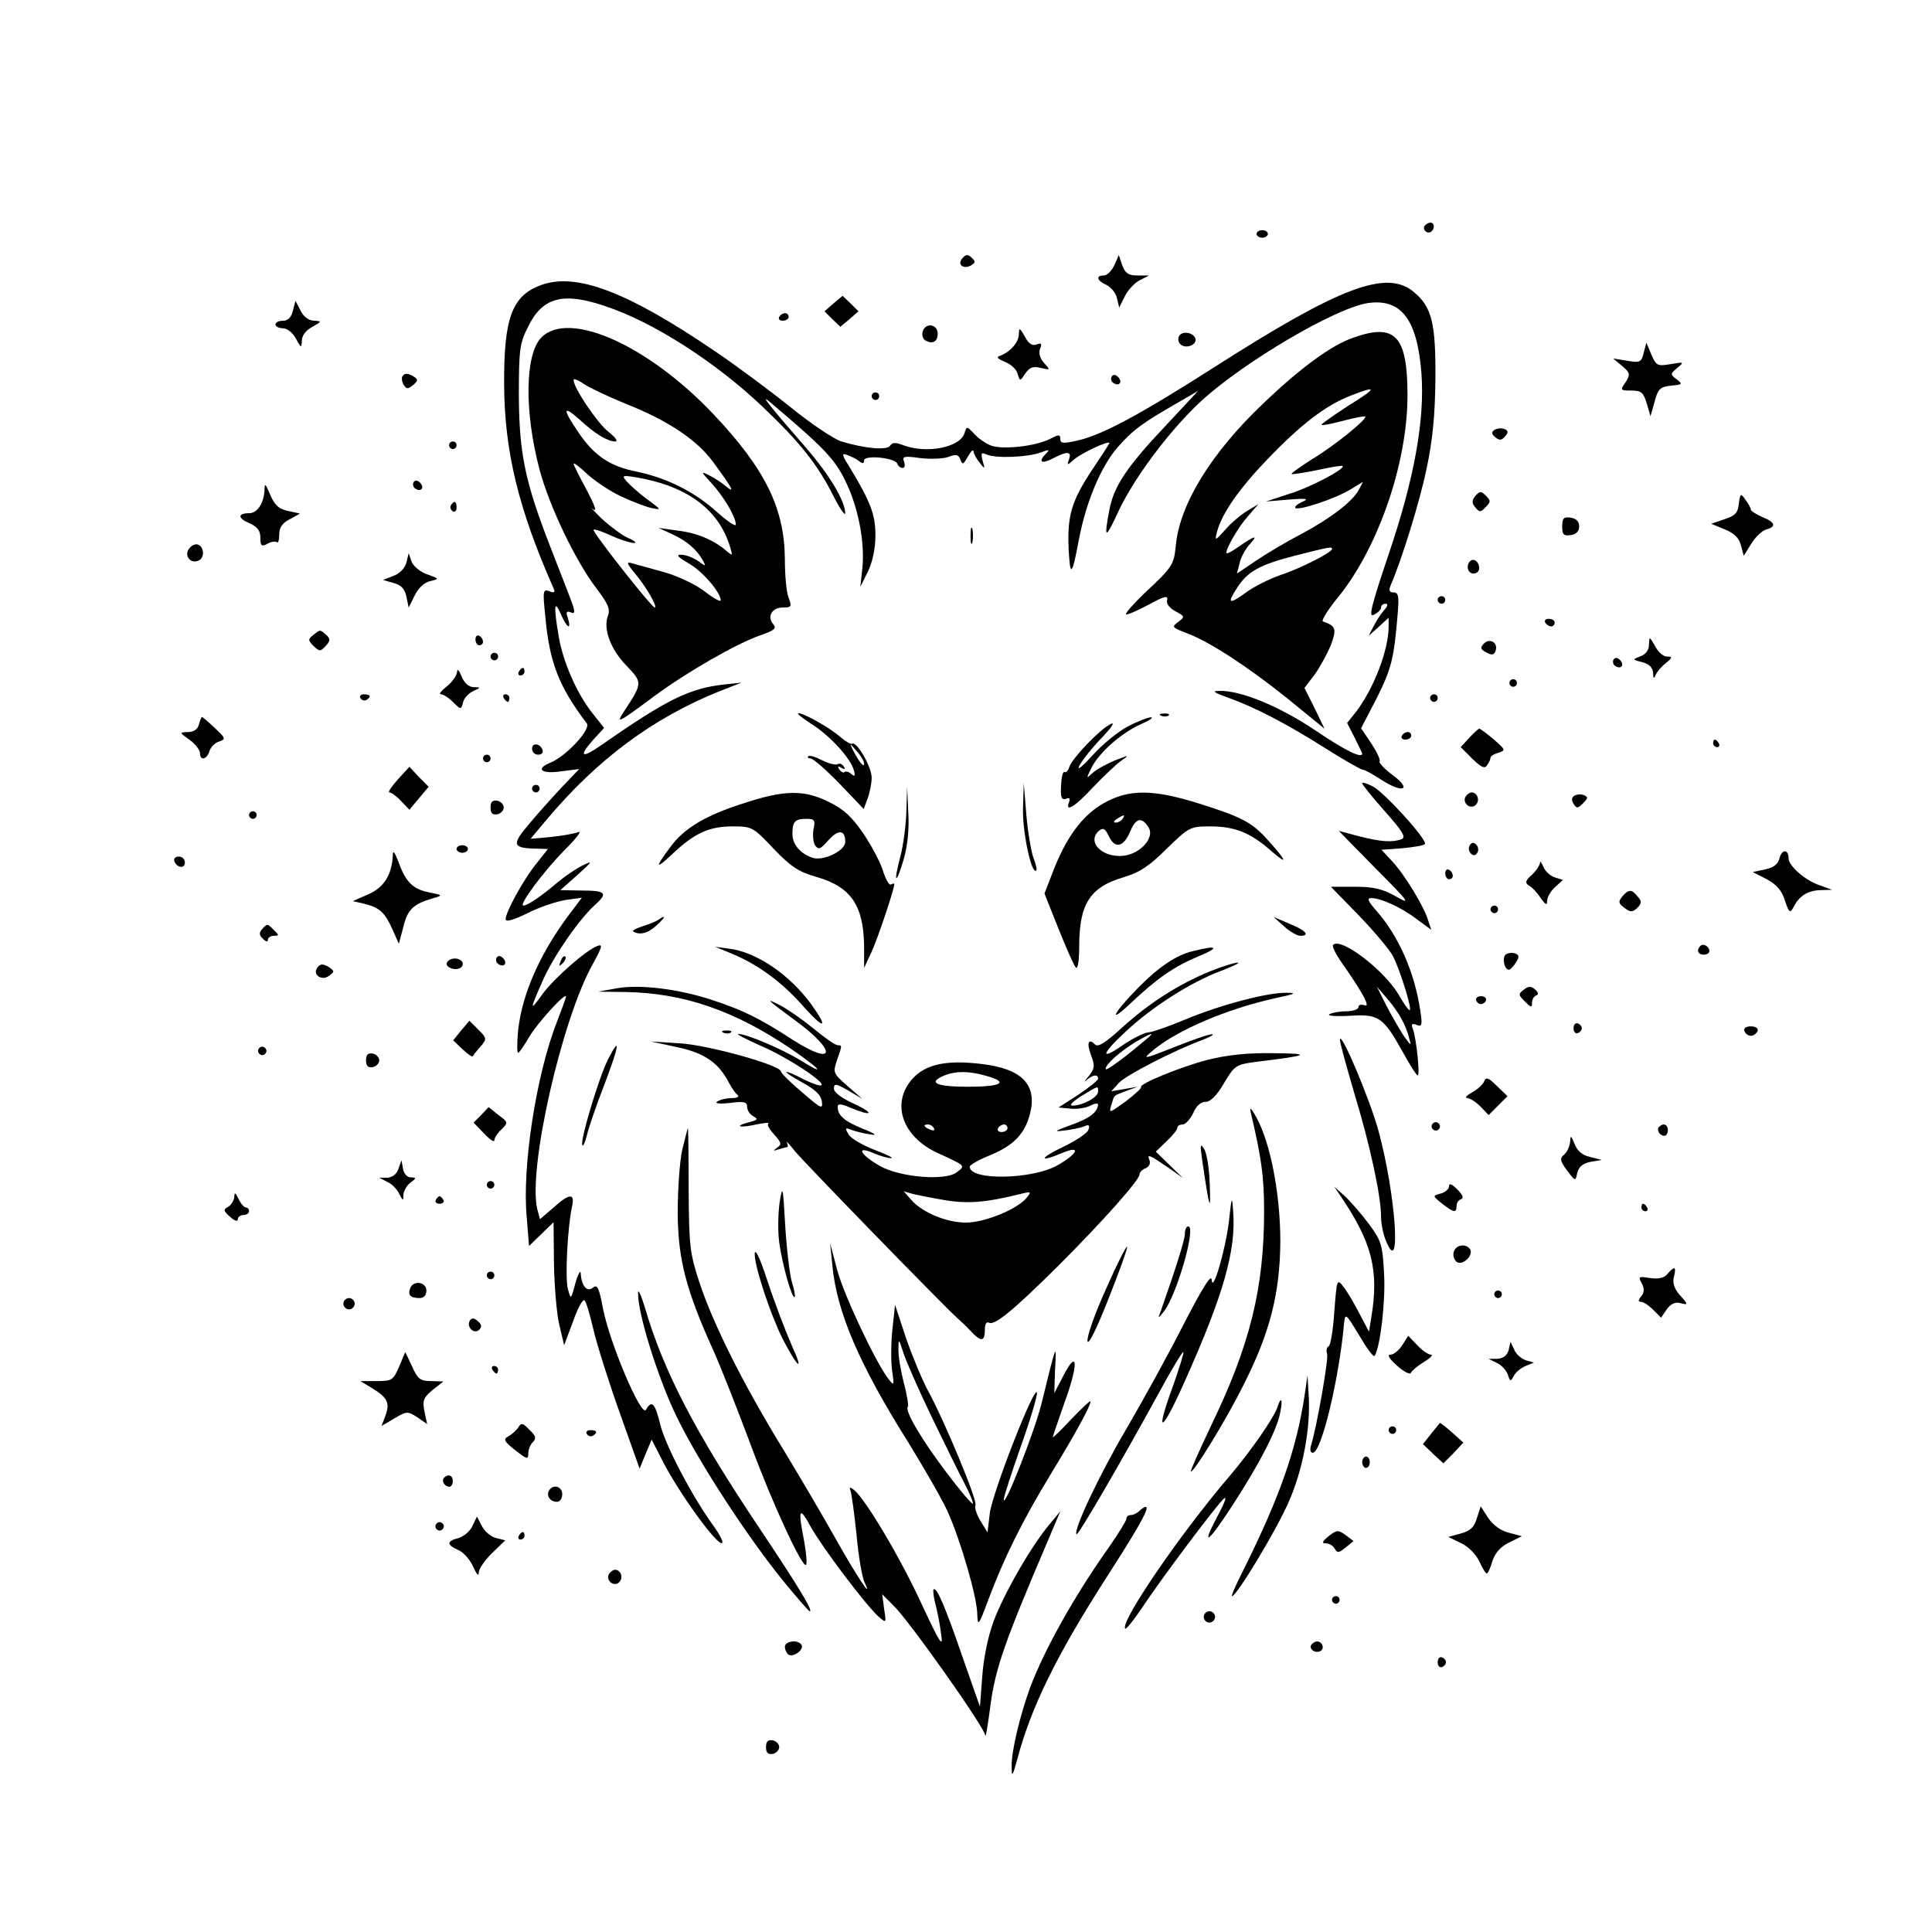
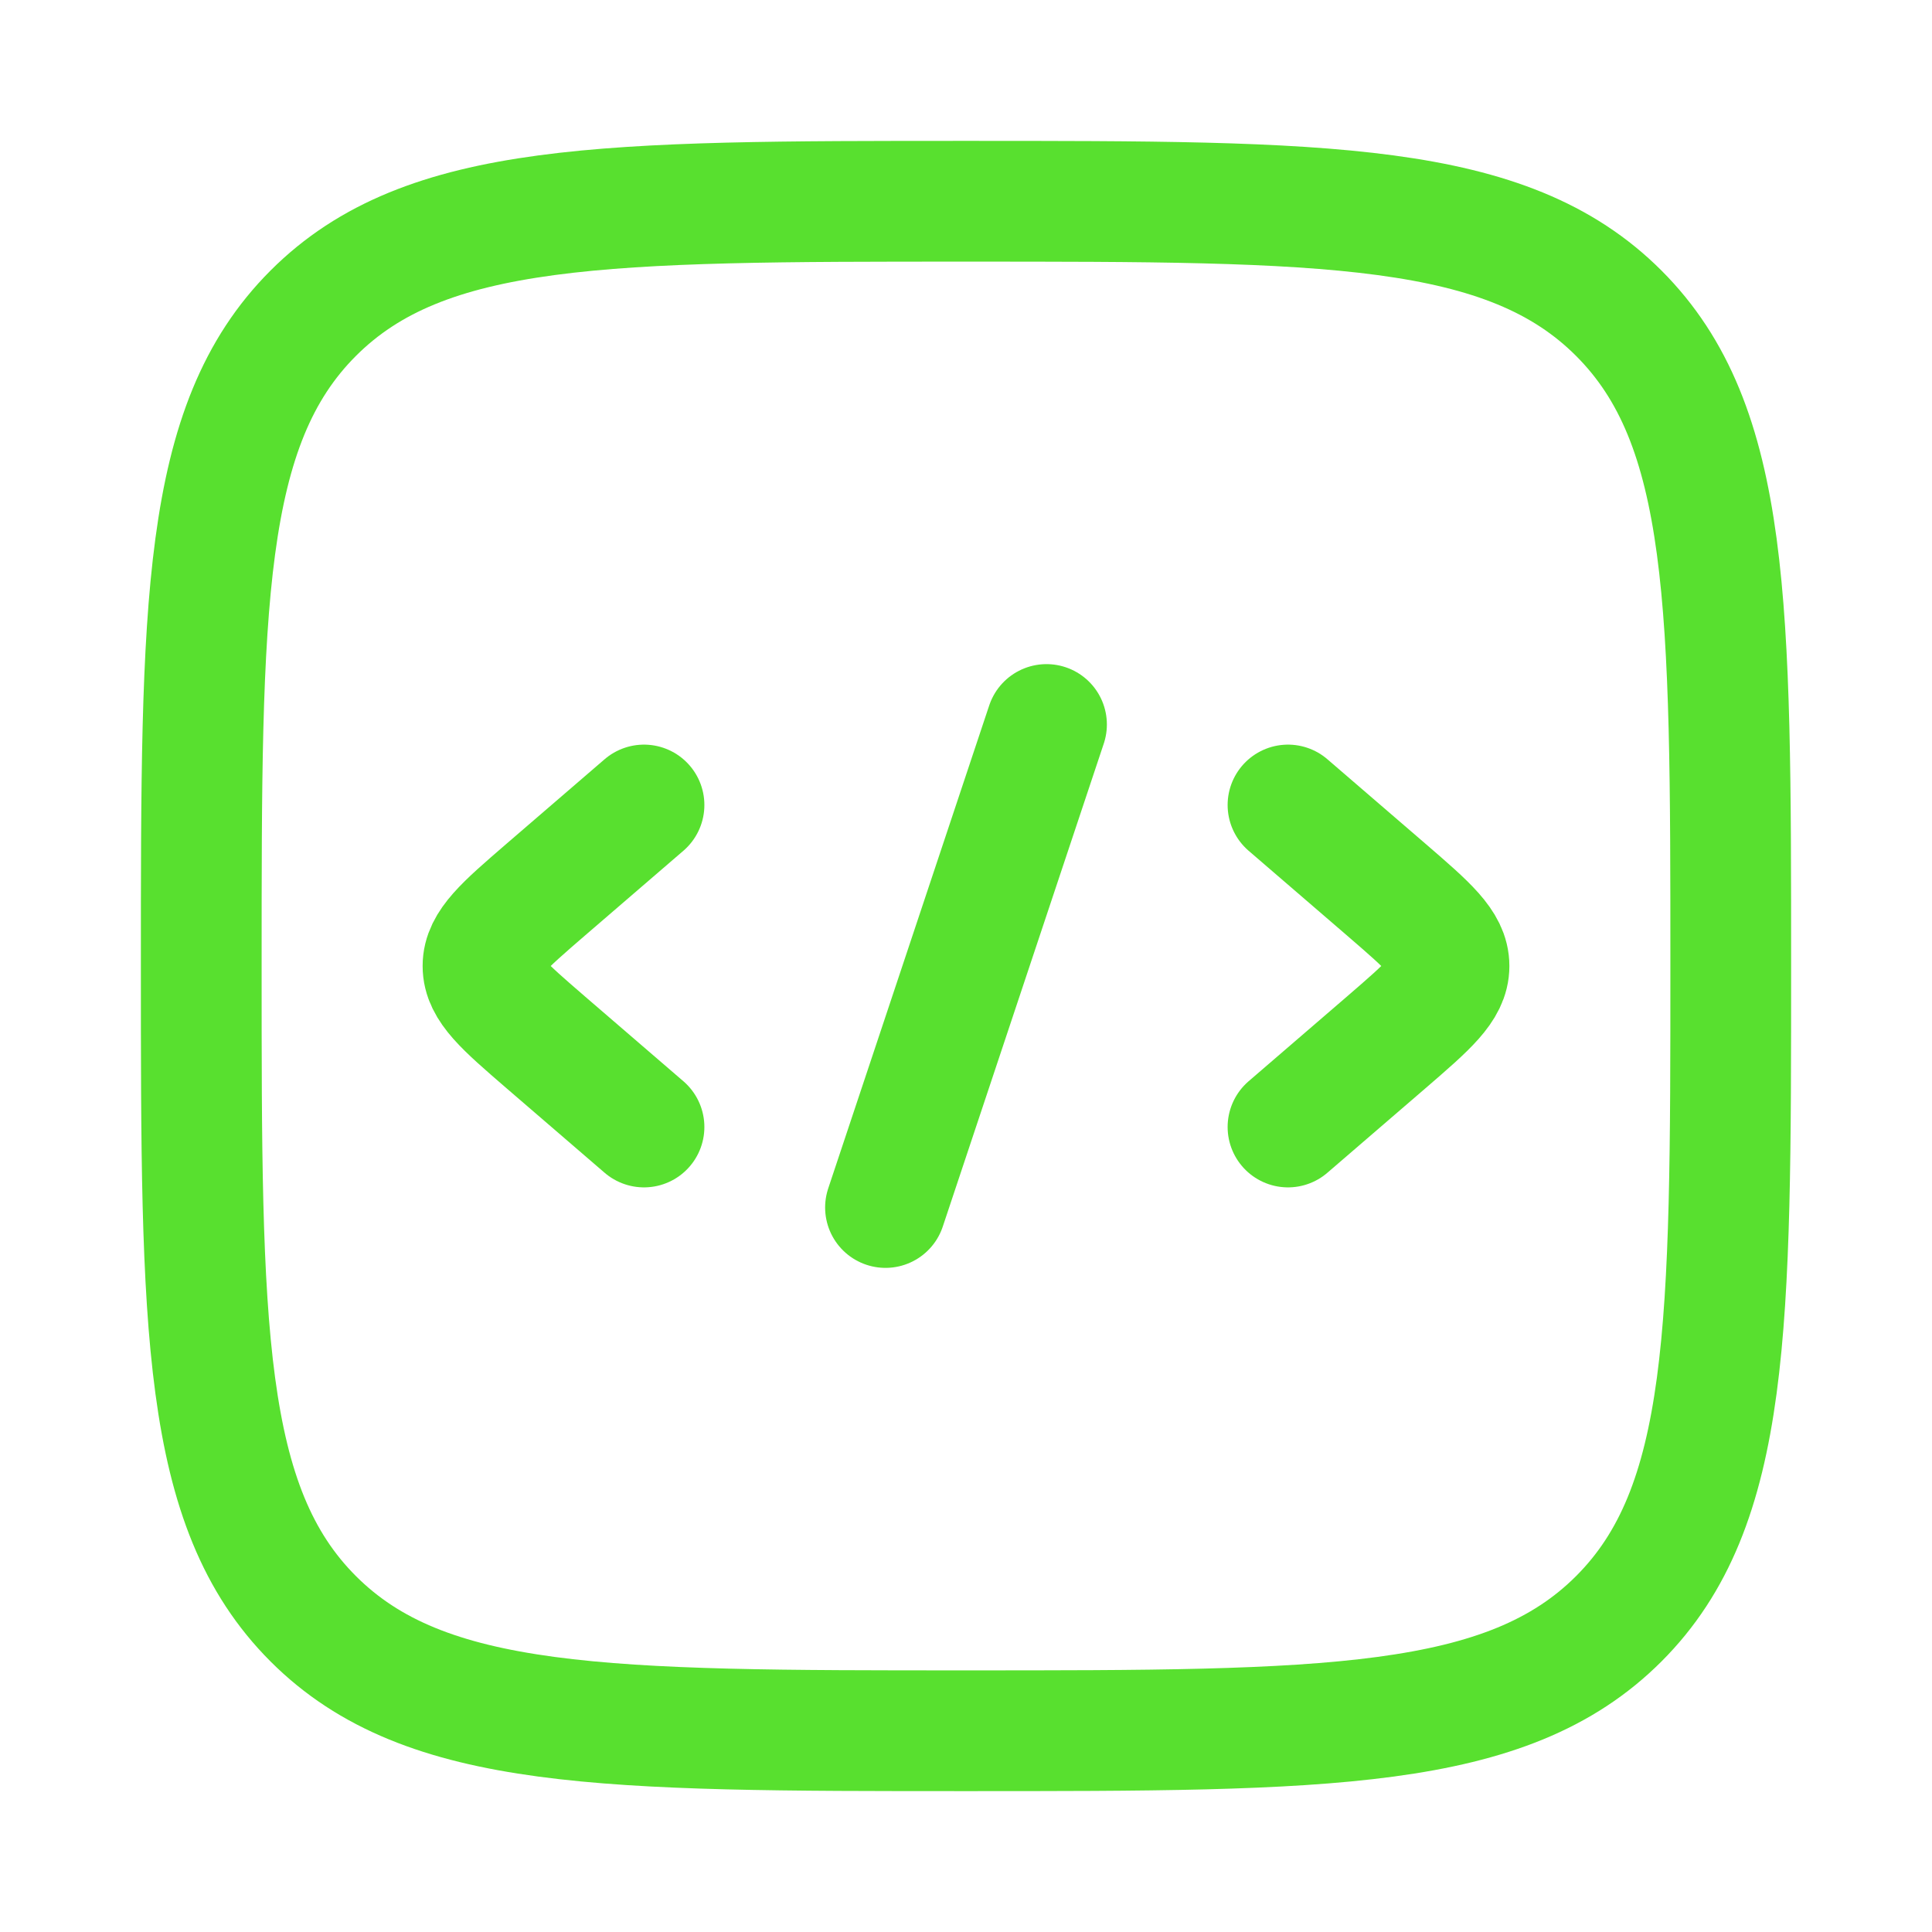
- <svg xmlns="http://www.w3.org/2000/svg" version="1.0" width="512pt" height="512pt" viewBox="0 0 512 512" preserveAspectRatio="xMidYMid meet">
-   <g transform="translate(0,512) scale(0.1,-0.1)" fill="#000000" stroke="none">
-     <path d="M3775 4521 c-6 -11 9 -23 19 -14 9 9 7 23 -3 23 -6 0 -12 -4 -16 -9z" />
-     <path d="M3330 4500 c0 -5 7 -10 15 -10 8 0 15 5 15 10 0 6 -7 10 -15 10 -8 0 -15 -4 -15 -10z" />
-     <path d="M2550 4435 c-14 -16 3 -30 24 -18 11 7 12 10 1 20 -10 10 -16 9 -25 -2z" />
-     <path d="M2953 4417 c-7 -15 -19 -27 -28 -27 -22 0 -18 -14 7 -25 12 -6 25 -21 28 -35 l6 -25 15 30 c8 16 25 35 39 42 l25 13 -31 0 c-24 0 -32 6 -40 27 l-9 27 -12 -27z" />
-     <path d="M1435 4365 c-78 -28 -100 -87 -99 -265 1 -176 38 -329 131 -539 5 -11 2 -13 -11 -8 -17 7 -18 1 -11 -65 11 -123 35 -186 110 -285 12 -15 -53 -86 -96 -104 -42 -17 -24 -31 29 -23 l47 6 -46 -48 c-25 -27 -65 -71 -88 -99 -46 -54 -43 -63 22 -64 l29 -1 -30 -38 c-35 -43 -82 -129 -82 -148 0 -8 19 -3 58 16 31 16 77 31 101 35 l43 6 -21 -28 c-86 -110 -137 -223 -148 -324 -3 -32 -3 -59 0 -59 3 0 16 19 30 43 22 37 97 119 97 106 0 -3 -11 -33 -24 -67 -55 -139 -93 -386 -80 -519 l6 -75 33 32 32 31 1 -108 c1 -60 7 -133 14 -163 l13 -55 24 64 c12 35 26 59 30 55 5 -5 15 -40 24 -79 9 -38 40 -137 69 -218 l53 -149 16 39 16 38 28 -55 c45 -88 148 -230 159 -219 3 3 -7 23 -23 45 -56 77 -127 212 -141 268 -14 58 -23 67 -38 40 -12 -22 -96 176 -114 268 -10 54 -15 65 -26 56 -16 -14 -31 4 -33 37 0 11 -7 0 -14 -25 -12 -45 -12 -45 -20 -16 -8 28 -1 164 11 219 8 36 -7 35 -50 -4 l-35 -30 -7 26 c-26 105 65 506 148 652 24 44 26 52 11 46 -30 -11 -114 -85 -145 -127 -35 -49 -35 -44 2 39 29 64 96 161 139 199 32 29 26 36 -36 36 l-58 1 45 40 c41 37 42 39 13 25 -18 -9 -47 -29 -65 -44 -42 -36 -80 -62 -91 -62 -14 0 55 93 111 149 29 29 45 50 35 46 -10 -4 -43 -10 -73 -13 l-54 -5 41 49 c136 162 282 270 457 341 l61 24 -46 -5 c-91 -10 -151 -39 -323 -159 -53 -37 -64 -34 -27 9 l32 35 -31 39 c-42 53 -79 138 -90 207 -13 78 -11 95 6 56 16 -37 29 -45 19 -11 -6 16 -4 20 8 15 12 -5 12 2 -3 41 -10 26 -34 88 -54 139 -65 168 -80 243 -81 393 0 122 2 140 24 183 38 79 92 94 204 56 128 -42 294 -149 418 -267 99 -94 146 -153 189 -239 16 -32 30 -51 30 -43 -1 33 -41 100 -101 170 -103 118 -127 149 -98 124 142 -120 171 -150 199 -208 35 -70 53 -167 45 -235 l-5 -46 20 40 c12 25 20 61 20 96 0 56 -13 89 -69 182 -21 33 -21 37 -5 31 11 -4 25 -11 32 -17 8 -6 12 -6 12 3 0 15 83 7 88 -9 2 -6 8 -11 14 -11 6 0 7 7 4 16 -6 15 0 16 43 10 27 -3 60 -2 74 3 20 8 27 7 32 -7 6 -15 8 -13 20 8 8 14 14 20 15 14 0 -5 7 -19 16 -30 14 -18 15 -18 8 5 -5 21 -4 23 12 16 24 -10 108 -7 142 6 22 8 25 8 15 -2 -23 -23 -14 -30 17 -14 38 20 51 19 43 -2 -6 -17 -5 -17 13 -1 19 17 94 52 94 44 0 -2 -20 -33 -45 -70 -55 -83 -67 -122 -63 -211 4 -77 9 -72 27 24 19 101 59 196 104 247 40 45 64 63 162 119 l50 29 -82 -88 c-107 -113 -141 -164 -153 -227 -15 -79 -11 -80 24 -4 41 88 136 215 218 291 114 105 359 249 444 261 88 12 130 -44 141 -187 9 -123 -19 -279 -87 -479 -47 -140 -54 -169 -39 -160 11 5 19 14 19 19 0 6 5 10 12 10 7 0 6 -6 -4 -17 -9 -10 -21 -29 -28 -43 l-13 -25 27 24 26 24 0 -24 c0 -61 -39 -163 -86 -225 l-24 -30 20 -39 c11 -22 20 -41 20 -42 0 -14 -44 7 -125 62 -96 64 -198 106 -254 104 -20 0 -15 -4 24 -18 70 -25 155 -69 259 -135 49 -31 93 -56 98 -56 5 0 26 -12 48 -26 56 -37 84 -28 32 11 -22 16 -38 33 -36 37 3 4 -7 25 -22 48 l-27 40 41 79 c39 78 46 103 56 224 4 47 2 57 -11 57 -11 0 -13 5 -8 18 30 69 78 224 96 312 16 75 22 142 23 235 1 148 -9 191 -57 231 -72 61 -196 14 -532 -201 -196 -125 -296 -179 -362 -193 -35 -8 -43 -7 -43 4 0 13 -4 13 -27 1 -39 -20 -126 -29 -156 -18 -14 5 -34 19 -45 31 -20 21 -20 21 -26 2 -12 -38 -100 -55 -162 -32 -20 8 -29 8 -35 -1 -8 -13 -65 -8 -129 11 -19 6 -80 46 -135 91 -55 44 -145 111 -200 148 -232 158 -367 209 -460 176z" />
-     <path d="M2209 4316 l-24 -21 21 -21 21 -20 24 20 24 21 -21 21 -21 20 -24 -20z" />
-     <path d="M776 4296 c-4 -17 -13 -26 -26 -26 -11 0 -20 -4 -20 -10 0 -5 9 -10 20 -10 11 0 26 -12 34 -27 14 -26 15 -26 16 -6 0 14 11 28 28 37 25 14 25 15 5 16 -14 0 -28 10 -36 26 l-14 27 -7 -27z" />
-     <path d="M2065 4280 c-3 -5 1 -10 9 -10 9 0 16 5 16 10 0 6 -4 10 -9 10 -6 0 -13 -4 -16 -10z" />
-     <path d="M2446 4244 c-4 -10 -1 -21 6 -26 19 -11 33 -4 33 18 0 24 -30 30 -39 8z" />
-     <path d="M1435 4226 c-44 -44 -46 -196 -5 -351 26 -97 95 -241 149 -312 32 -42 39 -57 32 -75 -13 -35 7 -89 50 -133 42 -44 42 -45 -7 -120 -23 -35 -17 -32 81 41 87 64 218 139 279 160 38 13 45 19 35 30 -17 20 -3 44 25 44 23 0 25 2 16 26 -6 14 -10 60 -10 102 -1 135 -52 239 -189 384 -173 183 -383 277 -456 204z m223 -176 c112 -44 191 -97 233 -156 50 -68 58 -83 33 -63 -10 9 -30 22 -44 29 -23 12 -23 10 6 -21 32 -35 64 -89 64 -109 0 -7 -23 9 -51 34 -59 53 -131 89 -211 106 -72 14 -114 43 -155 104 -43 63 -42 74 3 34 41 -38 73 -57 94 -58 9 0 1 11 -18 26 -29 23 -92 116 -92 137 0 5 12 0 28 -11 15 -10 64 -33 110 -52z m-13 -245 c27 -13 64 -27 80 -31 29 -6 29 -6 -10 23 -22 16 -46 38 -54 47 -14 16 -12 17 25 11 135 -23 219 -85 249 -185 7 -24 7 -24 -11 -9 -33 28 -77 47 -129 53 l-50 7 35 -16 c40 -18 67 -42 82 -69 10 -18 9 -18 -13 -2 -13 9 -33 16 -44 16 -14 0 -9 -6 20 -23 36 -20 85 -77 85 -98 0 -5 -20 6 -43 24 -25 19 -72 41 -108 51 -35 10 -73 20 -83 23 -17 5 -16 1 7 -27 29 -34 61 -90 52 -90 -8 0 -167 202 -162 206 2 3 24 -5 48 -16 24 -11 51 -19 59 -19 8 0 2 6 -15 13 -16 7 -48 31 -71 52 -22 22 -32 33 -23 25 12 -9 6 8 -16 50 -19 35 -35 67 -35 70 0 4 17 -9 37 -28 21 -19 60 -45 88 -58z" />
-     <path d="M2700 4234 c0 -21 -23 -47 -50 -57 -11 -3 -6 -8 13 -16 16 -6 31 -20 34 -32 6 -20 6 -20 20 1 12 17 21 20 41 15 26 -6 26 -6 9 13 -11 12 -15 26 -11 37 6 14 4 17 -9 12 -12 -4 -21 2 -31 21 -14 24 -15 25 -16 6z" />
-     <path d="M3125 4230 c-4 -7 -3 -16 3 -22 14 -14 45 -2 40 15 -6 16 -34 21 -43 7z" />
-     <path d="M3586 4225 c-58 -20 -140 -80 -239 -175 -136 -129 -221 -266 -231 -376 -5 -51 -9 -57 -84 -127 -29 -28 -50 -52 -48 -55 3 -2 29 9 59 25 42 23 53 26 50 13 -3 -10 6 -21 22 -30 25 -13 25 -15 9 -27 -20 -15 -20 -15 26 -33 59 -23 160 -89 263 -172 l97 -79 -26 54 -27 54 26 34 c14 19 33 54 43 77 17 45 15 53 -20 65 -5 2 12 30 39 63 107 131 185 356 185 536 0 158 -32 193 -144 153z m-14 -181 c-40 -26 -71 -48 -70 -50 2 -2 28 3 58 11 30 8 56 13 58 11 6 -6 -81 -77 -141 -113 -31 -20 -56 -37 -54 -39 1 -2 32 3 67 10 36 8 66 13 68 11 8 -7 -84 -56 -139 -73 l-64 -21 60 5 c48 4 55 2 36 -6 -13 -6 -21 -13 -18 -16 8 -8 105 24 146 49 l33 20 -11 -21 c-16 -31 -77 -77 -152 -117 -37 -19 -91 -51 -119 -70 l-52 -35 7 27 c3 16 16 39 28 52 23 25 12 22 -35 -11 -16 -11 -28 -17 -28 -13 0 14 34 72 59 99 l26 30 -30 -18 c-16 -10 -43 -32 -58 -50 -27 -30 -28 -30 -22 -6 13 49 58 114 133 192 88 92 154 143 220 169 74 29 73 22 -6 -27z m-42 -379 c0 -9 -87 -53 -137 -69 -28 -10 -70 -30 -92 -47 -45 -32 -50 -29 -22 14 28 43 59 60 151 84 95 24 100 25 100 18z" />
-     <path d="M4356 4185 c-6 -25 -10 -27 -44 -21 l-37 6 24 -20 c21 -18 22 -22 9 -43 -15 -21 -14 -22 15 -22 27 0 32 -5 41 -34 l10 -34 11 39 c9 34 15 39 44 42 30 3 31 4 14 17 -17 13 -17 14 2 30 19 16 18 16 -18 10 -35 -6 -38 -4 -51 26 l-13 31 -7 -27z" />
-     <path d="M1066 4122 c-2 -4 -1 -14 4 -22 7 -11 11 -12 25 0 13 10 13 15 3 21 -17 11 -26 11 -32 1z" />
-     <path d="M2946 4122 c-3 -6 -1 -14 5 -17 15 -10 25 3 12 16 -7 7 -13 7 -17 1z" />
-     <path d="M2310 4070 c0 -5 5 -10 10 -10 6 0 10 5 10 10 0 6 -4 10 -10 10 -5 0 -10 -4 -10 -10z" />
-     <path d="M3961 3981 c-9 -6 -9 -11 2 -20 11 -9 17 -8 26 3 9 10 8 15 -2 19 -8 3 -19 2 -26 -2z" />
-     <path d="M1190 3940 c0 -5 5 -10 10 -10 6 0 10 5 10 10 0 6 -4 10 -10 10 -5 0 -10 -4 -10 -10z" />
-     <path d="M1096 3842 c-3 -6 -1 -14 5 -17 15 -10 25 3 12 16 -7 7 -13 7 -17 1z" />
-     <path d="M701 3822 c-1 -34 -19 -62 -40 -62 -31 0 -32 -13 -1 -26 22 -10 30 -20 30 -39 0 -22 3 -24 19 -16 10 6 21 7 25 4 3 -3 6 6 6 20 0 19 8 31 28 41 l27 15 -32 7 c-24 5 -35 15 -47 43 -12 29 -15 32 -15 13z" />
-     <path d="M3910 3806 c-10 -13 -10 -19 0 -31 11 -13 14 -13 27 1 14 14 14 17 1 30 -13 13 -16 13 -28 0z" />
-     <path d="M4608 3785 c-2 -24 -10 -32 -38 -41 l-35 -12 36 -15 c25 -10 38 -23 43 -43 l7 -27 20 32 c11 18 29 35 40 38 27 7 24 19 -11 33 -16 7 -30 16 -30 19 0 4 -6 16 -14 26 -13 19 -14 18 -18 -10z" />
-     <path d="M1195 3781 c-3 -5 -1 -12 5 -16 5 -3 10 1 10 9 0 18 -6 21 -15 7z" />
-     <path d="M4140 3725 c0 -22 4 -26 23 -23 14 2 22 10 22 23 0 13 -8 21 -22 23 -19 3 -23 -1 -23 -23z" />
-     <path d="M2572 3700 c0 -19 2 -27 5 -17 2 9 2 25 0 35 -3 9 -5 1 -5 -18z" />
-     <path d="M502 3667 c-15 -17 1 -42 23 -33 18 6 17 37 -1 43 -6 2 -16 -2 -22 -10z" />
-     <path d="M1077 3629 c-4 -15 -18 -29 -34 -35 l-28 -11 28 -8 c20 -5 30 -16 34 -36 l6 -29 16 32 c9 19 26 35 41 38 25 6 25 6 -8 18 -18 6 -36 21 -41 33 l-8 23 -6 -25z" />
-     <path d="M3896 3633 c-12 -12 -6 -33 9 -33 8 0 15 6 15 14 0 17 -14 28 -24 19z" />
-     <path d="M3810 3530 c0 -5 5 -10 10 -10 6 0 10 5 10 10 0 6 -4 10 -10 10 -5 0 -10 -4 -10 -10z" />
-     <path d="M4095 3470 c3 -5 10 -10 16 -10 5 0 9 5 9 10 0 6 -7 10 -16 10 -8 0 -12 -4 -9 -10z" />
-     <path d="M830 3437 c-14 -11 -14 -14 1 -29 16 -15 18 -15 32 0 13 14 13 19 1 30 -16 14 -15 14 -34 -1z" />
-     <path d="M1260 3426 c0 -9 5 -16 10 -16 6 0 10 4 10 9 0 6 -4 13 -10 16 -5 3 -10 -1 -10 -9z" />
-     <path d="M3932 3414 c-10 -11 -8 -15 7 -23 14 -8 20 -7 24 3 9 22 -15 37 -31 20z" />
-     <path d="M4370 3412 c0 -14 -8 -26 -22 -31 -23 -9 -23 -9 5 -16 18 -5 27 -14 28 -29 0 -14 2 -16 6 -6 3 8 15 23 27 32 18 15 19 18 4 18 -10 0 -24 12 -32 28 -15 26 -15 26 -16 4z" />
-     <path d="M1300 3380 c0 -5 5 -10 10 -10 6 0 10 5 10 10 0 6 -4 10 -10 10 -5 0 -10 -4 -10 -10z" />
-     <path d="M4276 3372 c-3 -6 -1 -14 5 -17 15 -10 25 3 12 16 -7 7 -13 7 -17 1z" />
-     <path d="M1211 3338 c-1 -9 -13 -26 -27 -37 -15 -12 -22 -21 -15 -21 6 0 20 -9 32 -21 20 -20 21 -20 26 -1 2 11 14 24 26 30 22 10 22 11 1 11 -12 1 -24 11 -31 29 -7 17 -11 21 -12 10z" />
-     <path d="M1375 3340 c-3 -5 -1 -10 4 -10 6 0 11 5 11 10 0 6 -2 10 -4 10 -3 0 -8 -4 -11 -10z" />
-     <path d="M4000 3310 c0 -5 5 -10 10 -10 6 0 10 5 10 10 0 6 -4 10 -10 10 -5 0 -10 -4 -10 -10z" />
-     <path d="M955 3270 c4 -6 11 -8 16 -5 14 9 11 15 -7 15 -8 0 -12 -5 -9 -10z" />
-     <path d="M1335 3270 c3 -5 8 -10 11 -10 2 0 4 5 4 10 0 6 -5 10 -11 10 -5 0 -7 -4 -4 -10z" />
-     <path d="M3790 3270 c0 -5 5 -10 10 -10 6 0 10 5 10 10 0 6 -4 10 -10 10 -5 0 -10 -4 -10 -10z" />
-     <path d="M2151 3201 c48 -30 104 -91 112 -123 4 -15 2 -17 -7 -9 -7 6 -15 8 -18 5 -3 -3 -9 0 -14 7 -5 8 -3 10 6 4 9 -5 11 -4 6 4 -4 6 -11 9 -16 6 -5 -3 -23 1 -41 10 -17 9 -33 14 -37 11 -3 -3 0 -6 6 -6 7 0 41 -30 77 -67 l64 -67 10 27 c6 16 11 41 11 56 0 29 -40 98 -52 90 -3 -2 -17 6 -30 17 -25 23 -97 64 -112 64 -6 0 10 -13 35 -29z m139 -105 c0 -12 -14 5 -31 39 -8 16 -6 15 10 -4 12 -13 21 -28 21 -35z" />
-     <path d="M3078 3223 c7 -3 16 -2 19 1 4 3 -2 6 -13 5 -11 0 -14 -3 -6 -6z" />
-     <path d="M527 3200 c-3 -13 -14 -20 -29 -20 -23 -1 -23 -1 5 -21 15 -11 27 -27 27 -35 0 -21 18 -17 25 5 3 11 15 23 26 26 18 6 17 9 -12 36 -17 16 -32 29 -34 29 -1 0 -5 -9 -8 -20z" />
-     <path d="M2989 3195 c-25 -13 -68 -48 -94 -77 -26 -29 -42 -42 -35 -28 7 14 33 47 59 74 28 29 37 44 24 37 -30 -15 -101 -90 -109 -113 -3 -10 -9 -16 -13 -14 -4 3 -8 -13 -9 -35 -2 -32 1 -40 13 -36 9 4 12 1 8 -9 -11 -28 15 -13 63 39 27 28 60 60 74 70 24 17 24 17 -15 2 -21 -9 -48 -23 -59 -33 -18 -17 -18 -16 -3 14 20 40 79 92 131 115 23 10 34 18 26 18 -8 0 -36 -11 -61 -24z" />
-     <path d="M3893 3164 l-22 -24 31 -31 c24 -23 33 -27 39 -17 5 7 9 16 9 20 0 4 9 10 21 13 20 7 19 8 -13 36 -18 15 -35 28 -38 28 -3 -1 -15 -12 -27 -25z" />
-     <path d="M3715 3170 c-3 -5 1 -10 9 -10 9 0 16 5 16 10 0 6 -4 10 -9 10 -6 0 -13 -4 -16 -10z" />
-     <path d="M4540 3150 c0 -5 5 -10 11 -10 5 0 7 5 4 10 -3 6 -8 10 -11 10 -2 0 -4 -4 -4 -10z" />
-     <path d="M1410 3136 c0 -9 7 -16 16 -16 9 0 14 5 12 12 -6 18 -28 21 -28 4z" />
-     <path d="M1280 3110 c0 -5 5 -10 10 -10 6 0 10 5 10 10 0 6 -4 10 -10 10 -5 0 -10 -4 -10 -10z" />
-     <path d="M1054 3054 c-17 -19 -27 -34 -22 -34 5 0 19 -10 31 -23 l22 -23 25 30 26 31 -26 26 -25 27 -31 -34z" />
-     <path d="M3610 3044 c0 -3 27 -37 60 -74 47 -53 57 -69 44 -74 -24 -9 -55 -7 -113 8 l-53 14 98 -100 c89 -89 94 -97 54 -74 -35 20 -59 26 -109 26 l-64 0 75 -77 c41 -43 82 -91 90 -108 18 -35 50 -137 44 -142 -2 -2 -16 17 -30 42 -39 65 -153 152 -173 131 -4 -3 7 -25 24 -49 56 -80 76 -118 59 -111 -9 3 -16 1 -16 -5 0 -6 -15 -11 -32 -11 -18 0 -39 -4 -45 -8 -7 -4 17 -6 53 -4 77 5 89 -2 141 -95 19 -35 37 -63 40 -63 7 0 -4 101 -13 124 -5 12 -2 15 10 10 14 -6 16 -1 10 37 -15 102 -57 198 -117 266 -22 25 -25 33 -13 33 26 0 82 -26 122 -57 l37 -27 -8 24 c-10 36 -63 123 -96 158 l-28 30 55 4 c30 3 57 7 60 11 9 9 -106 136 -138 153 -16 8 -28 12 -28 8z m104 -624 c8 -14 17 -36 20 -50 7 -23 6 -23 -14 5 -11 17 -32 53 -46 80 l-25 50 26 -30 c14 -16 32 -41 39 -55z" />
-     <path d="M1410 3030 c0 -5 5 -10 10 -10 6 0 10 5 10 10 0 6 -4 10 -10 10 -5 0 -10 -4 -10 -10z" />
-     <path d="M2711 2974 c-1 -62 23 -173 35 -161 3 2 -1 17 -7 33 -6 16 -15 67 -19 114 l-7 85 -2 -71z" />
-     <path d="M2402 2970 c-1 -36 -8 -90 -16 -120 -19 -72 -12 -78 9 -7 10 35 15 81 12 124 l-3 68 -2 -65z" />
-     <path d="M1967 2990 c-97 -31 -154 -65 -190 -114 -42 -56 -41 -62 4 -20 59 56 98 74 161 74 51 0 54 -2 108 -59 46 -48 67 -62 114 -75 93 -27 126 -77 126 -191 l0 -50 20 43 c17 37 60 166 60 179 0 2 -4 2 -9 -1 -4 -3 -13 12 -20 33 -6 22 -29 66 -51 99 -31 46 -53 67 -92 86 -67 34 -120 33 -231 -4z m189 -67 c-3 -16 -1 -35 4 -43 9 -13 14 -11 35 13 27 30 45 28 45 -4 0 -24 -59 -52 -87 -42 -33 11 -53 36 -53 63 0 33 7 40 37 40 22 0 24 -4 19 -27z" />
-     <path d="M2924 2991 c-57 -33 -99 -91 -134 -182 l-22 -57 37 -93 c21 -52 41 -98 46 -103 5 -6 9 17 9 56 0 113 29 157 117 183 43 13 68 29 115 76 59 57 62 59 115 59 66 0 108 -17 164 -67 45 -39 38 -23 -15 35 -39 43 -68 58 -180 93 -122 38 -185 38 -252 0z m51 -41 c-3 -5 -12 -10 -18 -10 -7 0 -6 4 3 10 19 12 23 12 15 0z m69 -23 c17 -27 -23 -71 -68 -75 -57 -5 -97 38 -63 67 11 8 16 5 25 -14 16 -35 39 -31 57 11 15 37 31 40 49 11z" />
-     <path d="M3884 3009 c-10 -17 13 -36 27 -22 12 12 4 33 -11 33 -5 0 -12 -5 -16 -11z" />
-     <path d="M4172 3011 c-7 -4 -8 -12 -2 -21 8 -13 11 -13 25 1 14 14 14 17 2 22 -7 3 -19 2 -25 -2z" />
-     <path d="M1300 2980 c0 -15 5 -20 18 -18 9 2 17 10 17 18 0 8 -8 16 -17 18 -13 2 -18 -3 -18 -18z" />
-     <path d="M660 2960 c0 -5 5 -10 10 -10 6 0 10 5 10 10 0 6 -4 10 -10 10 -5 0 -10 -4 -10 -10z" />
-     <path d="M3895 2880 c-4 -6 -3 -16 3 -22 6 -6 12 -6 17 2 4 6 3 16 -3 22 -6 6 -12 6 -17 -2z" />
-     <path d="M1210 2870 c0 -5 7 -10 15 -10 8 0 15 5 15 10 0 6 -7 10 -15 10 -8 0 -15 -4 -15 -10z" />
-     <path d="M1041 2854 c-2 -51 -23 -86 -65 -104 l-41 -18 30 -7 c41 -10 55 -23 75 -68 l17 -38 12 45 c11 46 27 61 80 76 25 7 24 8 -11 15 -43 8 -63 27 -82 81 -10 26 -15 32 -15 18z" />
-     <path d="M4716 2846 c-4 -16 -15 -25 -38 -30 l-33 -7 37 -19 c26 -14 40 -30 48 -56 11 -33 14 -35 23 -18 15 30 38 44 71 45 l31 1 -33 12 c-39 13 -82 52 -82 71 0 25 -18 25 -24 1z" />
-     <path d="M462 2838 c6 -18 28 -21 28 -4 0 9 -7 16 -16 16 -9 0 -14 -5 -12 -12z" />
-     <path d="M4081 2833 c-1 -7 -10 -21 -22 -32 -17 -15 -18 -21 -7 -28 8 -4 22 -19 31 -33 13 -18 17 -20 17 -8 0 10 9 26 21 37 l21 19 -22 7 c-12 4 -25 16 -30 28 -5 12 -9 17 -9 10z" />
-     <path d="M3830 2806 c0 -9 5 -16 10 -16 6 0 10 4 10 9 0 6 -4 13 -10 16 -5 3 -10 -1 -10 -9z" />
-     <path d="M4299 2744 c-11 -14 -10 -18 6 -30 16 -12 21 -12 34 0 12 12 12 18 1 30 -16 20 -24 20 -41 0z" />
-     <path d="M3950 2710 c0 -5 5 -10 10 -10 6 0 10 5 10 10 0 6 -4 10 -10 10 -5 0 -10 -4 -10 -10z" />
-     <path d="M1747 2684 c-3 -3 -22 -12 -42 -18 -32 -11 -34 -14 -16 -19 15 -3 31 3 49 19 15 13 24 24 21 24 -3 0 -8 -3 -12 -6z" />
-     <path d="M3403 2665 c15 -14 35 -25 43 -25 27 0 14 15 -29 32 l-42 18 28 -25z" />
-     <path d="M694 2657 c-8 -9 -7 -16 3 -25 8 -8 13 -9 13 -2 0 5 7 10 16 10 14 0 14 2 0 15 -17 18 -18 18 -32 2z" />
-     <path d="M4506 2613 c-11 -11 -6 -23 9 -23 8 0 15 4 15 9 0 13 -16 22 -24 14z" />
-     <path d="M1941 2592 c67 -28 131 -74 188 -139 55 -62 68 -60 22 4 -58 80 -146 140 -219 149 l-37 5 46 -19z" />
-     <path d="M3164 2600 c-46 -10 -93 -42 -149 -99 -65 -66 -80 -98 -19 -40 71 67 116 98 181 125 56 23 50 30 -13 14z" />
-     <path d="M3991 2591 c-11 -7 -5 -41 8 -41 3 0 12 9 18 19 10 15 9 20 -1 24 -7 3 -18 2 -25 -2z" />
-     <path d="M1316 2582 c-3 -6 -1 -14 5 -17 15 -10 25 3 12 16 -7 7 -13 7 -17 1z" />
-     <path d="M1486 2573 c-6 -14 -5 -15 5 -6 7 7 10 15 7 18 -3 3 -9 -2 -12 -12z" />
-     <path d="M1185 2570 c-8 -12 20 -24 35 -15 6 3 8 11 5 16 -8 12 -32 12 -40 -1z" />
-     <path d="M842 2557 c-16 -19 10 -38 30 -23 15 11 15 13 -2 24 -14 8 -21 8 -28 -1z" />
-     <path d="M3207 2546 c-85 -35 -161 -84 -232 -148 -46 -42 -65 -54 -73 -46 -18 18 -23 4 -10 -30 10 -27 9 -34 -7 -54 -11 -13 -13 -17 -5 -10 16 14 30 16 30 3 0 -4 -24 -23 -52 -42 l-53 -34 32 -3 c18 -2 41 2 53 8 11 6 20 7 20 3 -1 -20 -22 -37 -71 -54 -44 -16 -48 -19 -19 -15 19 2 43 7 53 11 13 6 16 3 11 -10 -4 -9 -34 -29 -68 -45 -63 -30 -63 -42 0 -15 51 21 40 -3 -15 -34 -68 -37 -231 -40 -231 -3 0 5 25 19 55 31 60 25 90 55 104 107 21 78 -19 121 -125 134 -95 12 -151 0 -186 -39 -58 -65 -27 -155 70 -198 72 -33 71 -32 47 -50 -30 -23 -150 -13 -203 17 -53 30 -65 55 -17 34 19 -8 40 -14 47 -13 7 0 -13 10 -45 22 -33 13 -64 31 -69 42 -9 16 -8 17 8 11 10 -4 33 -10 49 -12 21 -4 16 1 -19 15 -49 20 -66 35 -66 58 0 9 9 8 35 -3 57 -24 64 -15 8 11 -33 15 -53 30 -53 40 0 14 5 14 38 -5 l37 -22 -39 34 c-38 33 -39 36 -28 68 14 40 14 40 2 40 -6 0 -35 20 -65 45 -31 25 -70 52 -88 61 -41 21 -36 16 40 -40 111 -81 108 -124 -4 -53 -89 58 -134 80 -213 106 -89 30 -194 43 -255 32 l-50 -9 75 -1 c151 -3 283 -48 431 -147 81 -55 103 -79 32 -35 -50 31 -145 71 -166 71 -7 0 20 -14 58 -31 69 -29 171 -96 162 -105 -3 -3 -23 4 -46 15 -59 31 -64 25 -6 -7 35 -19 51 -34 53 -51 3 -22 -2 -19 -52 24 -31 26 -56 51 -56 55 0 17 -191 70 -267 75 l-78 5 69 -15 c72 -15 110 -41 137 -93 8 -15 18 -30 24 -34 5 -4 -1 -8 -15 -8 -14 0 -31 -4 -39 -9 -8 -5 4 -7 33 -4 37 5 46 3 46 -10 0 -9 7 -20 16 -25 14 -8 12 -10 -11 -16 -42 -11 -25 -16 19 -6 20 4 35 6 32 2 -4 -3 4 -16 16 -29 19 -21 20 -26 8 -34 -12 -9 -12 -10 3 -5 10 3 21 6 23 6 3 0 2 6 -1 13 -4 6 6 -4 21 -23 27 -33 403 -419 432 -444 7 -6 23 -21 34 -33 28 -30 38 -29 38 3 0 14 4 22 10 19 15 -9 62 29 184 150 120 120 216 228 216 243 0 5 7 13 16 16 9 4 14 13 10 22 -7 17 0 14 54 -23 l35 -25 -36 35 -36 35 28 27 c16 15 29 31 29 36 0 5 6 9 14 9 8 0 20 14 28 30 8 19 20 30 33 30 13 0 30 17 49 50 28 47 32 49 85 56 141 17 150 22 45 23 -70 1 -123 -5 -175 -18 -72 -19 -182 -64 -175 -72 2 -2 -16 -19 -41 -38 -43 -31 -45 -32 -38 -10 9 29 4 24 40 38 l30 11 -35 -6 -35 -6 20 22 c19 21 148 87 224 115 20 8 30 14 23 14 -7 1 -52 -15 -100 -34 -83 -33 -86 -33 -57 -9 64 54 198 111 326 139 52 11 57 14 28 14 -49 1 -172 -31 -266 -70 -43 -18 -88 -34 -100 -35 -12 -1 -43 -17 -68 -34 -60 -42 -57 -24 8 36 69 65 173 131 250 160 34 13 55 23 47 23 -8 0 -41 -10 -73 -23z m-162 -174 c-63 -54 -115 -92 -115 -85 0 13 38 46 80 72 36 21 51 27 35 13z m-432 -103 c62 -17 42 -29 -48 -29 -85 0 -108 11 -62 30 30 12 65 12 110 -1z m297 -42 c0 -15 -41 -37 -68 -37 -10 0 0 10 23 25 48 29 45 28 45 12z m-435 -97 c3 -6 -1 -7 -9 -4 -18 7 -21 14 -7 14 6 0 13 -4 16 -10z m195 0 c0 -5 -7 -10 -16 -10 -8 0 -12 5 -9 10 3 6 10 10 16 10 5 0 9 -4 9 -10z m-169 -190 c63 -11 111 -7 204 16 28 7 29 6 15 -11 -25 -30 -111 -65 -160 -65 -52 0 -116 27 -145 60 l-20 23 20 -6 c11 -3 50 -11 86 -17z" />
-     <path d="M4038 2497 c-15 -11 -14 -14 3 -31 16 -16 19 -17 19 -4 0 9 5 18 11 20 7 2 6 8 -3 16 -11 9 -18 9 -30 -1z" />
-     <path d="M3912 2469 c2 -6 8 -10 13 -10 5 0 11 4 13 10 2 6 -4 11 -13 11 -9 0 -15 -5 -13 -11z" />
-     <path d="M1222 2389 l-21 -26 24 -23 c14 -13 26 -22 28 -19 1 2 10 14 20 25 18 21 17 23 -5 45 l-24 24 -22 -26z" />
-     <path d="M4170 2395 c0 -9 5 -15 11 -13 6 2 11 8 11 13 0 5 -5 11 -11 13 -6 2 -11 -4 -11 -13z" />
-     <path d="M4623 2388 c2 -7 10 -13 17 -13 7 0 15 6 18 13 2 7 -5 12 -18 12 -13 0 -20 -5 -17 -12z" />
-     <path d="M1918 2383 c7 -3 16 -2 19 1 4 3 -2 6 -13 5 -11 0 -14 -3 -6 -6z" />
-     <path d="M3551 2365 c-1 -6 17 -70 38 -142 42 -138 71 -273 71 -328 0 -18 6 -48 14 -66 40 -95 25 123 -20 291 -22 83 -101 270 -103 245z" />
-     <path d="M686 2341 c-4 -5 -2 -12 3 -15 5 -4 12 -2 15 3 4 5 2 12 -3 15 -5 4 -12 2 -15 -3z" />
-     <path d="M1611 2312 c-24 -48 -73 -211 -68 -226 2 -6 7 5 12 24 4 19 25 80 46 134 40 105 45 136 10 68z" />
-     <path d="M970 2310 c0 -15 5 -20 18 -18 9 2 17 10 17 18 0 8 -8 16 -17 18 -13 2 -18 -3 -18 -18z" />
-     <path d="M3933 2254 c-3 -8 -17 -21 -32 -29 -14 -8 -20 -14 -13 -15 7 0 23 -10 35 -22 l22 -23 25 25 25 25 -28 27 c-22 22 -29 25 -34 12z" />
-     <path d="M1275 2165 l-20 -20 28 -29 c15 -16 27 -24 27 -18 0 6 8 19 19 29 18 18 18 19 -8 38 l-26 21 -20 -21z" />
-     <path d="M3315 2170 c28 -118 35 -169 35 -260 0 -203 -37 -354 -140 -567 -32 -68 -57 -123 -54 -123 9 0 95 140 138 227 72 141 98 246 99 383 0 126 -26 260 -63 328 -15 27 -19 30 -15 12z" />
-     <path d="M3796 2141 c-4 -5 -2 -12 3 -15 5 -4 12 -2 15 3 4 5 2 12 -3 15 -5 4 -12 2 -15 -3z" />
-     <path d="M4397 2134 c-8 -8 1 -24 14 -24 5 0 9 7 9 15 0 15 -12 20 -23 9z" />
-     <path d="M1808 2073 c-7 -32 -12 -107 -12 -168 1 -123 22 -204 95 -365 21 -47 64 -157 97 -245 58 -158 139 -332 148 -322 3 3 1 31 -5 63 -17 87 -13 94 18 37 31 -55 144 -205 179 -237 21 -18 21 -18 15 20 l-5 39 30 -30 c43 -42 242 -324 243 -344 1 -9 7 28 14 81 13 97 38 168 149 428 l36 85 -29 -35 c-48 -57 -121 -184 -148 -257 -15 -40 -27 -101 -30 -147 l-6 -79 -47 134 c-46 134 -68 184 -76 177 -2 -2 0 -20 5 -39 5 -19 12 -54 15 -79 6 -39 -2 -27 -52 80 -56 122 -148 276 -178 301 -12 9 -14 9 -10 -2 3 -8 10 -60 16 -117 5 -57 15 -113 21 -125 26 -55 -25 23 -78 118 -31 55 -93 161 -138 235 -105 171 -185 331 -221 440 -26 79 -28 97 -29 248 0 89 -1 162 -2 162 -1 0 -7 -26 -15 -57z" />
-     <path d="M4161 2094 c-1 -12 -8 -27 -16 -34 -12 -10 -11 -16 8 -42 22 -29 22 -29 27 -6 4 16 15 25 35 29 l30 5 -31 8 c-20 4 -34 16 -41 34 -10 24 -11 24 -12 6z" />
-     <path d="M3186 2045 c19 -129 23 -143 20 -65 -1 42 -8 85 -15 95 -10 17 -11 11 -5 -30z" />
-     <path d="M1056 2023 c-4 -14 -16 -23 -29 -24 l-22 0 21 -11 c12 -5 27 -20 32 -32 10 -19 11 -19 11 -2 1 10 9 25 19 32 16 12 16 13 0 14 -9 0 -18 10 -20 23 l-4 22 -8 -22z" />
-     <path d="M1290 1980 c0 -5 5 -10 10 -10 6 0 10 5 10 10 0 6 -4 10 -10 10 -5 0 -10 -4 -10 -10z" />
-     <path d="M3840 1976 c0 -7 -10 -16 -22 -19 -22 -6 -22 -6 4 -27 31 -24 38 -25 38 -6 0 8 5 16 12 18 8 3 4 12 -10 26 -15 15 -22 17 -22 8z" />
-     <path d="M2066 1933 c-4 -29 -5 -77 -1 -105 7 -55 34 -152 41 -145 2 2 -1 19 -7 38 -6 19 -14 86 -18 149 -6 108 -7 112 -15 63z" />
-     <path d="M3553 1950 c83 -123 102 -196 81 -322 l-6 -37 -25 47 c-13 26 -32 58 -42 71 -18 23 -18 23 -25 -65 -3 -49 -10 -90 -15 -92 -5 -2 -7 -11 -4 -20 4 -15 -27 -192 -43 -244 -3 -10 -1 -18 5 -18 23 0 70 197 83 344 3 27 5 25 40 -33 20 -34 38 -59 41 -54 15 24 29 144 25 216 -4 78 -7 88 -40 133 -20 27 -49 60 -64 74 l-28 25 17 -25z" />
-     <path d="M621 1948 c-1 -9 -8 -21 -16 -26 -14 -7 -13 -11 5 -27 11 -10 20 -13 20 -7 0 7 7 12 15 12 8 0 15 5 15 10 0 6 -4 10 -8 10 -5 0 -14 10 -20 23 -8 17 -11 18 -11 5z" />
-     <path d="M1155 1940 c-3 -5 1 -10 10 -10 9 0 13 5 10 10 -3 6 -8 10 -10 10 -2 0 -7 -4 -10 -10z" />
-     <path d="M3257 1885 c-9 -77 -44 -196 -46 -156 -1 16 -26 -25 -75 -120 -40 -79 -108 -202 -150 -274 -71 -120 -143 -272 -133 -281 4 -4 113 183 215 369 35 65 66 116 68 114 2 -2 -10 -40 -26 -86 -51 -138 -33 -133 30 9 103 230 136 347 128 450 -3 42 -4 40 -11 -25z" />
-     <path d="M4350 1920 c0 -5 5 -10 11 -10 5 0 7 5 4 10 -3 6 -8 10 -11 10 -2 0 -4 -4 -4 -10z" />
-     <path d="M3140 1850 c0 -16 -26 -97 -64 -205 -8 -20 -7 -20 8 -1 34 42 87 226 65 226 -5 0 -9 -9 -9 -20z" />
-     <path d="M2000 1797 c0 -35 42 -161 74 -225 41 -79 58 -91 24 -17 -17 39 -46 115 -64 170 -20 61 -33 89 -34 72z" />
-     <path d="M2206 1765 c12 -123 71 -261 202 -469 41 -67 88 -148 103 -181 35 -78 79 -229 79 -275 1 -31 4 -27 29 40 41 110 91 211 166 334 68 112 105 180 105 192 0 4 -22 -17 -50 -46 -27 -29 -50 -51 -50 -49 0 3 14 43 30 89 38 103 37 149 -1 76 l-25 -48 2 63 c4 72 5 76 -37 -95 -19 -74 -98 -275 -99 -250 0 7 20 69 45 140 25 70 44 134 43 143 -5 25 -119 -267 -125 -320 l-6 -50 -19 31 c-10 17 -16 35 -13 41 7 10 -83 226 -126 304 -15 28 -41 90 -58 139 l-29 88 -7 -65 c-4 -36 -4 -85 -1 -108 6 -41 6 -43 -9 -24 -33 42 -117 219 -136 288 l-19 72 6 -60z m263 -400 c35 -72 74 -152 88 -178 14 -27 23 -50 21 -52 -2 -2 -34 35 -70 83 -65 86 -112 165 -102 174 2 3 -2 31 -11 64 -8 32 -15 72 -14 89 0 29 1 28 13 -10 7 -22 41 -99 75 -170z" />
-     <path d="M2931 1704 c-29 -64 -51 -126 -49 -138 2 -13 24 32 56 113 29 73 51 135 49 137 -2 3 -28 -48 -56 -112z" />
-     <path d="M3853 1804 c-3 -8 -1 -20 6 -27 14 -14 47 15 37 32 -10 16 -36 13 -43 -5z" />
-     <path d="M4419 1744 c-9 -11 -23 -14 -46 -11 -31 5 -32 4 -22 -14 7 -15 7 -24 -2 -35 -8 -10 -8 -14 0 -14 6 0 20 -9 32 -21 l21 -21 15 22 c10 14 22 20 34 17 24 -6 24 -5 -1 23 -13 15 -18 31 -14 46 7 28 2 30 -17 8z" />
-     <path d="M1290 1740 c0 -5 5 -10 10 -10 6 0 10 5 10 10 0 6 -4 10 -10 10 -5 0 -10 -4 -10 -10z" />
-     <path d="M1087 1706 c-7 -18 1 -26 25 -26 11 0 18 7 18 20 0 23 -35 28 -43 6z" />
-     <path d="M1691 1694 c-2 -51 52 -225 102 -328 58 -120 188 -320 287 -441 34 -41 63 -75 66 -75 10 0 -33 70 -136 224 -168 251 -252 413 -301 581 -10 33 -18 50 -18 39z" />
-     <path d="M3960 1690 c0 -5 5 -10 10 -10 6 0 10 5 10 10 0 6 -4 10 -10 10 -5 0 -10 -4 -10 -10z" />
-     <path d="M910 1665 c0 -8 7 -15 15 -15 8 0 15 7 15 15 0 8 -7 15 -15 15 -8 0 -15 -7 -15 -15z" />
-     <path d="M1245 1620 c-10 -17 12 -37 25 -24 8 8 6 15 -4 23 -10 9 -16 9 -21 1z" />
-     <path d="M3716 1555 c-9 -14 -23 -25 -31 -25 -10 0 -3 -11 17 -29 18 -16 35 -25 37 -19 2 5 17 18 35 29 17 10 25 19 18 19 -7 0 -23 11 -36 25 l-24 25 -16 -25z" />
-     <path d="M3998 1542 c-4 -14 -14 -22 -30 -23 l-23 0 22 -11 c13 -6 25 -20 29 -31 6 -19 7 -19 16 -3 5 10 19 21 31 26 l22 9 -21 6 c-12 4 -26 16 -31 28 l-10 21 -5 -22z" />
-     <path d="M1058 1499 c-16 -37 -19 -39 -60 -39 l-43 0 33 -20 c39 -24 46 -38 33 -73 l-10 -26 34 20 c32 19 35 20 61 3 l26 -18 -7 33 c-6 29 -3 37 21 57 l29 23 -33 1 c-28 0 -35 5 -50 39 l-18 38 -16 -38z" />
-     <path d="M1305 1490 c3 -5 8 -10 11 -10 2 0 4 5 4 10 0 6 -5 10 -11 10 -5 0 -7 -4 -4 -10z" />
-     <path d="M3457 1420 c-22 -144 -67 -270 -161 -459 -20 -39 -34 -71 -31 -71 12 0 116 172 149 247 39 87 60 200 54 288 l-3 50 -8 -55z" />
-     <path d="M3385 1390 c-9 -27 -69 -114 -125 -180 -132 -154 -293 -390 -278 -406 3 -2 22 22 43 53 53 80 200 276 219 292 8 7 1 -13 -16 -44 -48 -90 -26 -74 39 27 71 109 118 200 126 246 7 35 2 43 -8 12z" />
-     <path d="M1374 1338 c-5 -8 -17 -19 -26 -24 -15 -8 -13 -13 17 -37 31 -24 35 -26 35 -9 0 10 5 23 12 30 10 10 8 17 -9 33 -17 18 -22 19 -29 7z" />
-     <path d="M3793 1321 l-22 -28 27 -26 27 -25 27 27 26 28 -30 27 c-16 14 -31 26 -32 25 0 0 -11 -13 -23 -28z" />
-     <path d="M3680 1330 c0 -5 5 -10 10 -10 6 0 10 5 10 10 0 6 -4 10 -10 10 -5 0 -10 -4 -10 -10z" />
-     <path d="M1555 1320 c4 -6 11 -8 16 -5 14 9 11 15 -7 15 -8 0 -12 -5 -9 -10z" />
-     <path d="M3610 1245 c0 -8 5 -15 10 -15 6 0 10 7 10 15 0 8 -4 15 -10 15 -5 0 -10 -7 -10 -15z" />
-     <path d="M1177 1204 c-8 -8 1 -24 14 -24 5 0 9 7 9 15 0 15 -12 20 -23 9z" />
-     <path d="M1455 1170 c-8 -14 3 -30 21 -30 8 0 14 9 14 20 0 21 -24 28 -35 10z" />
-     <path d="M3021 1117 c-6 -6 -17 -12 -24 -12 -7 0 -12 -4 -12 -10 0 -5 -21 -39 -46 -75 -91 -128 -171 -271 -209 -372 -28 -77 -50 -171 -49 -209 0 -30 2 -28 15 19 36 137 104 275 234 478 83 129 114 183 108 190 -3 2 -10 -2 -17 -9z" />
-     <path d="M3914 1097 c-7 -24 -17 -34 -43 -41 l-33 -9 33 -16 c20 -9 40 -30 49 -48 8 -18 17 -33 20 -33 3 0 10 15 15 33 7 21 21 38 44 49 l34 17 -34 9 c-21 5 -42 20 -55 39 l-20 31 -10 -31z" />
-     <path d="M1252 1076 c-6 -14 -23 -28 -37 -32 -32 -8 -32 -18 0 -32 14 -6 31 -26 39 -44 10 -22 15 -27 15 -14 1 10 17 33 36 51 l34 33 -24 6 c-14 3 -31 18 -38 32 l-13 25 -12 -25z" />
-     <path d="M1156 1081 c-4 -5 -2 -12 3 -15 5 -4 12 -2 15 3 4 5 2 12 -3 15 -5 4 -12 2 -15 -3z" />
-     <path d="M3521 1049 c-17 -14 -19 -19 -8 -19 9 0 20 -6 24 -14 7 -12 11 -12 29 3 l21 17 -21 16 c-20 14 -23 14 -45 -3z" />
-     <path d="M1375 1050 c-3 -5 -1 -10 4 -10 6 0 11 5 11 10 0 6 -2 10 -4 10 -3 0 -8 -4 -11 -10z" />
-     <path d="M1614 949 c-10 -17 13 -36 27 -22 12 12 4 33 -11 33 -5 0 -12 -5 -16 -11z" />
-     <path d="M3530 880 c0 -5 5 -10 10 -10 6 0 10 5 10 10 0 6 -4 10 -10 10 -5 0 -10 -4 -10 -10z" />
-     <path d="M3190 835 c0 -8 7 -15 15 -15 8 0 15 7 15 15 0 8 -7 15 -15 15 -8 0 -15 -7 -15 -15z" />
-     <path d="M2080 756 c0 -8 5 -18 10 -21 13 -8 42 14 34 26 -9 15 -44 10 -44 -5z" />
-     <path d="M3475 761 c-7 -12 12 -24 25 -16 11 7 4 25 -10 25 -5 0 -11 -4 -15 -9z" />
-     <path d="M3810 715 c0 -9 5 -15 11 -13 6 2 11 8 11 13 0 5 -5 11 -11 13 -6 2 -11 -4 -11 -13z" />
-     <path d="M2030 490 c0 -15 5 -20 18 -18 9 2 17 10 17 18 0 8 -8 16 -17 18 -13 2 -18 -3 -18 -18z" />
-   </g>
+ <svg xmlns="http://www.w3.org/2000/svg" viewBox="0 0 24 24" width="24" height="24" color="#58e02f" fill="none">
+   <path d="M16 10L17.227 11.057C17.742 11.502 18 11.724 18 12C18 12.276 17.742 12.498 17.227 12.943L16 14" stroke="currentColor" stroke-width="1.5" stroke-linecap="round" stroke-linejoin="round" />
+   <path d="M8 10L6.773 11.057C6.258 11.502 6 11.724 6 12C6 12.276 6.258 12.498 6.773 12.943L8 14" stroke="currentColor" stroke-width="1.5" stroke-linecap="round" stroke-linejoin="round" />
+   <path d="M13 9L11 15" stroke="currentColor" stroke-width="1.5" stroke-linecap="round" stroke-linejoin="round" />
+   <path d="M2.5 12C2.5 7.522 2.5 5.282 3.891 3.891C5.282 2.5 7.522 2.5 12 2.5C16.478 2.5 18.718 2.5 20.109 3.891C21.5 5.282 21.5 7.522 21.5 12C21.5 16.478 21.5 18.718 20.109 20.109C18.718 21.5 16.478 21.5 12 21.5C7.522 21.5 5.282 21.5 3.891 20.109C2.5 18.718 2.5 16.478 2.5 12Z" stroke="currentColor" stroke-width="1.5" />
</svg>
